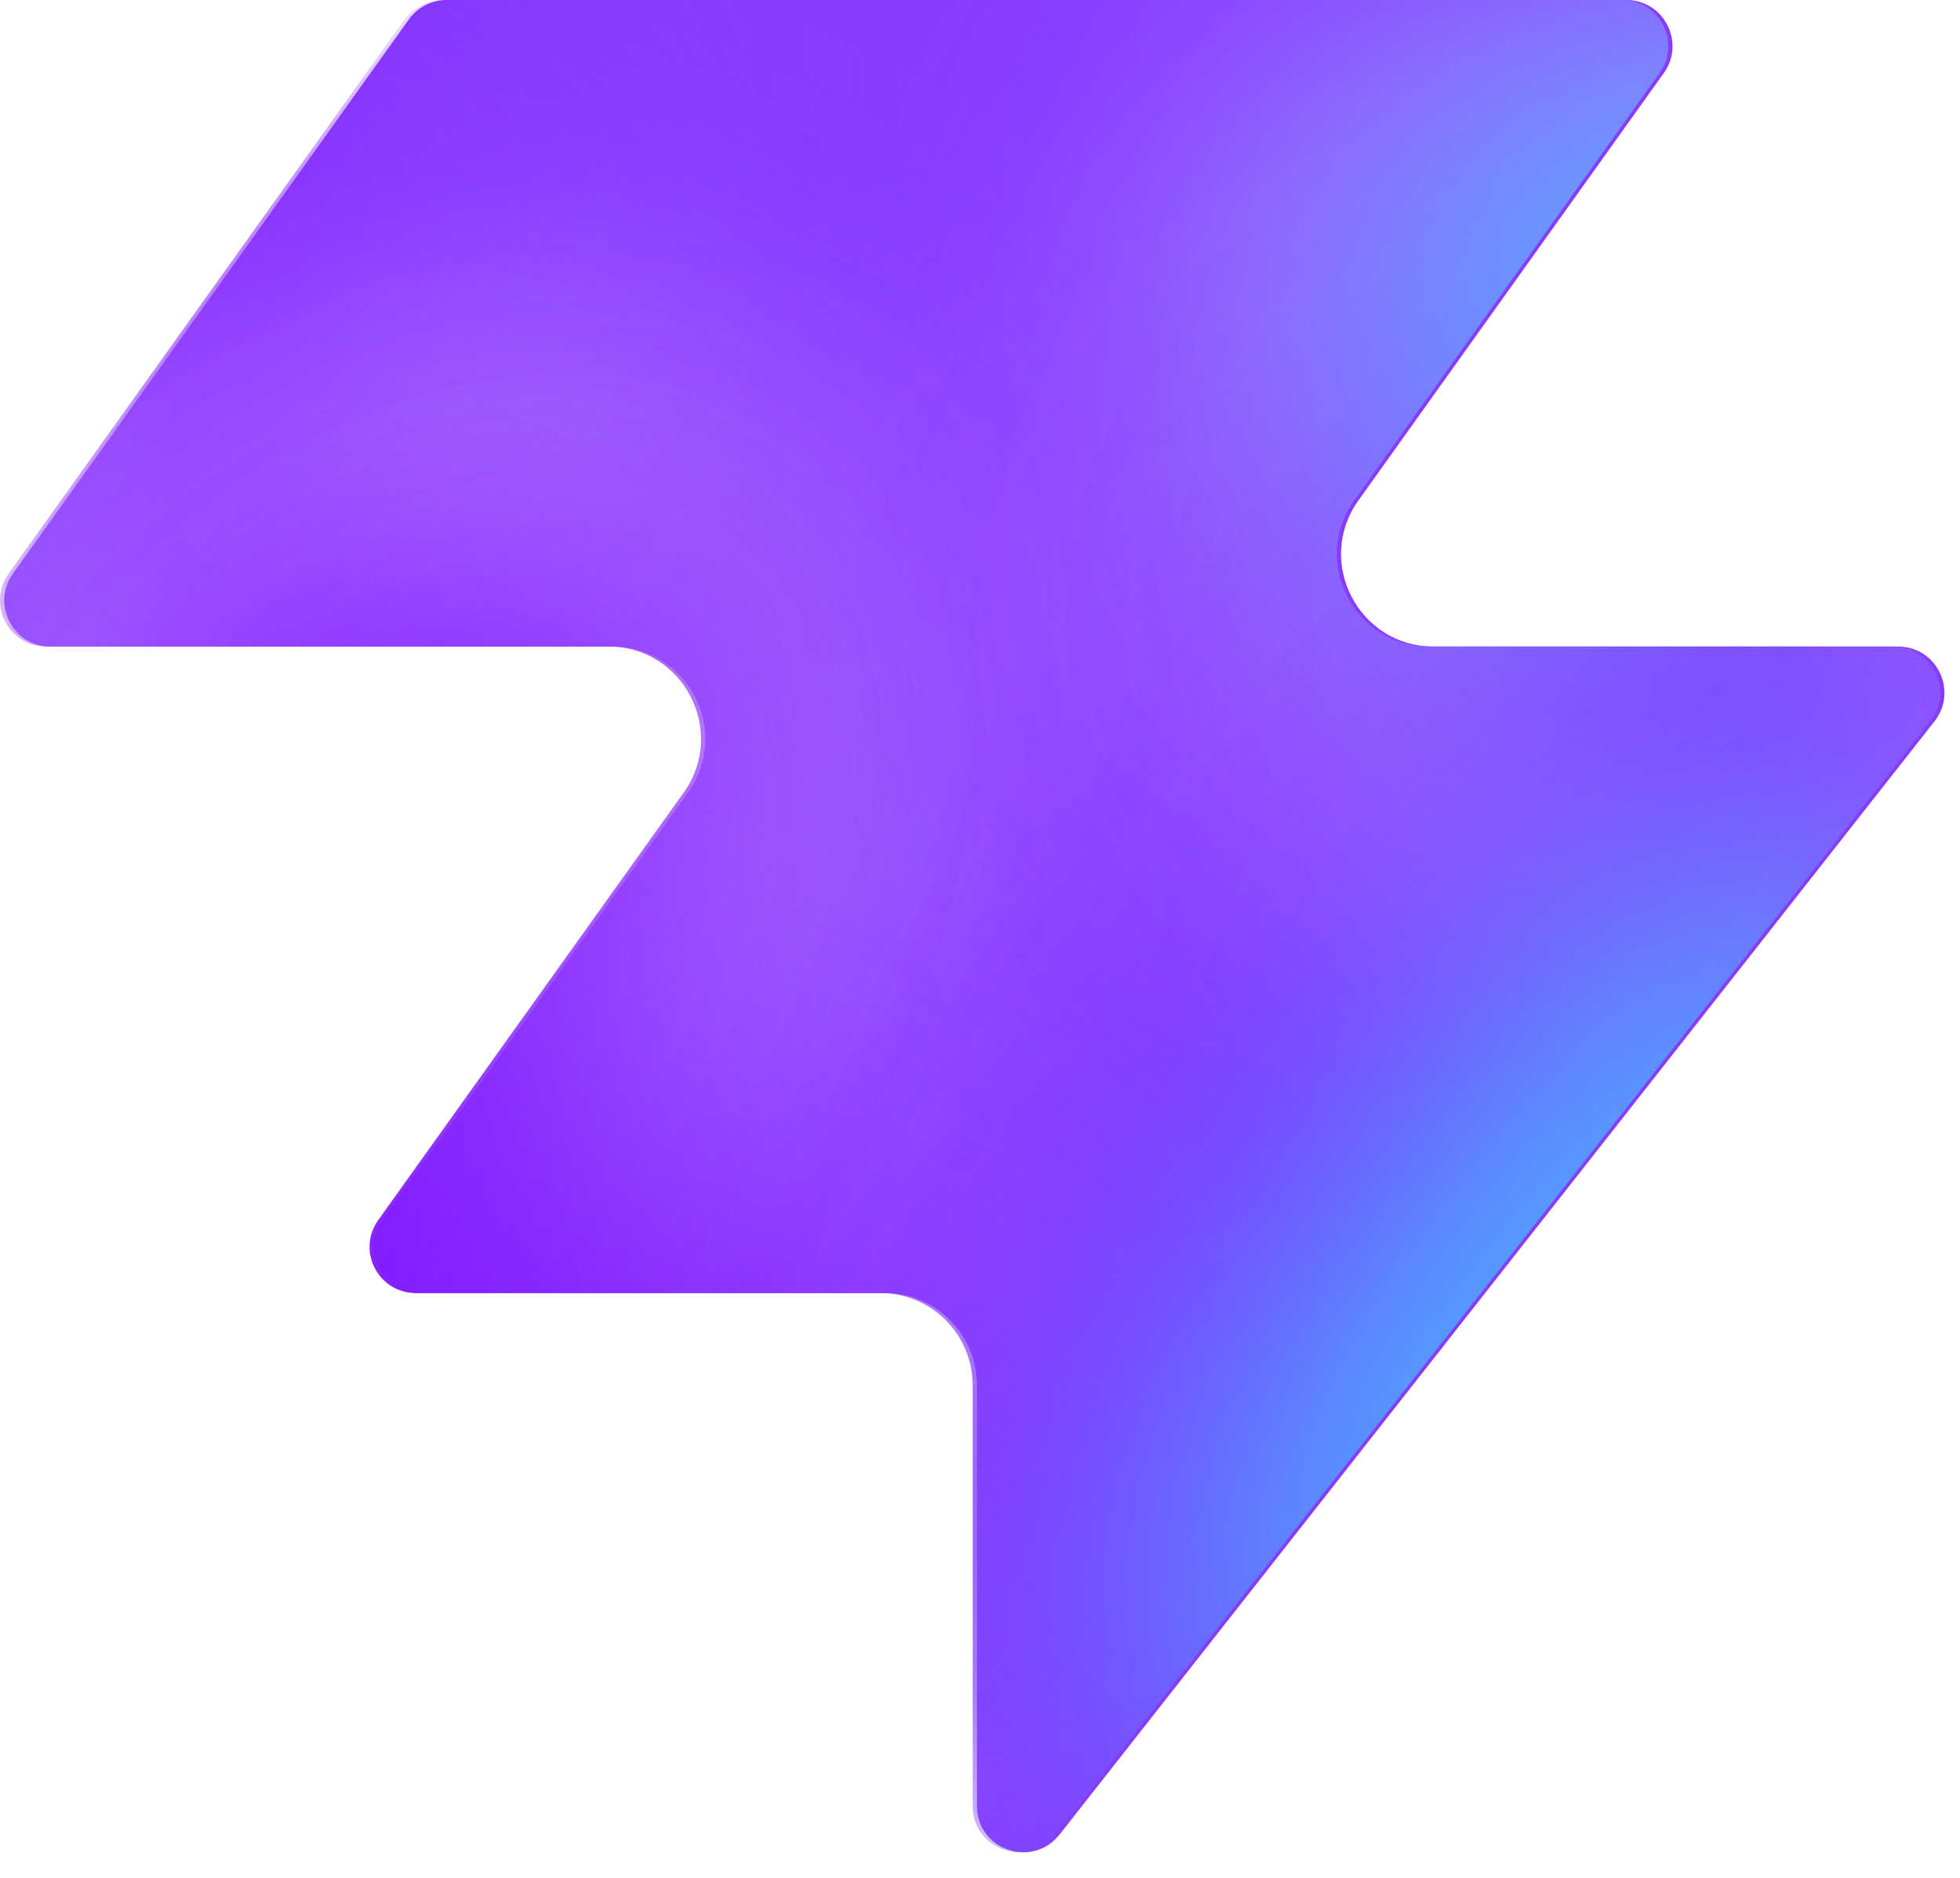
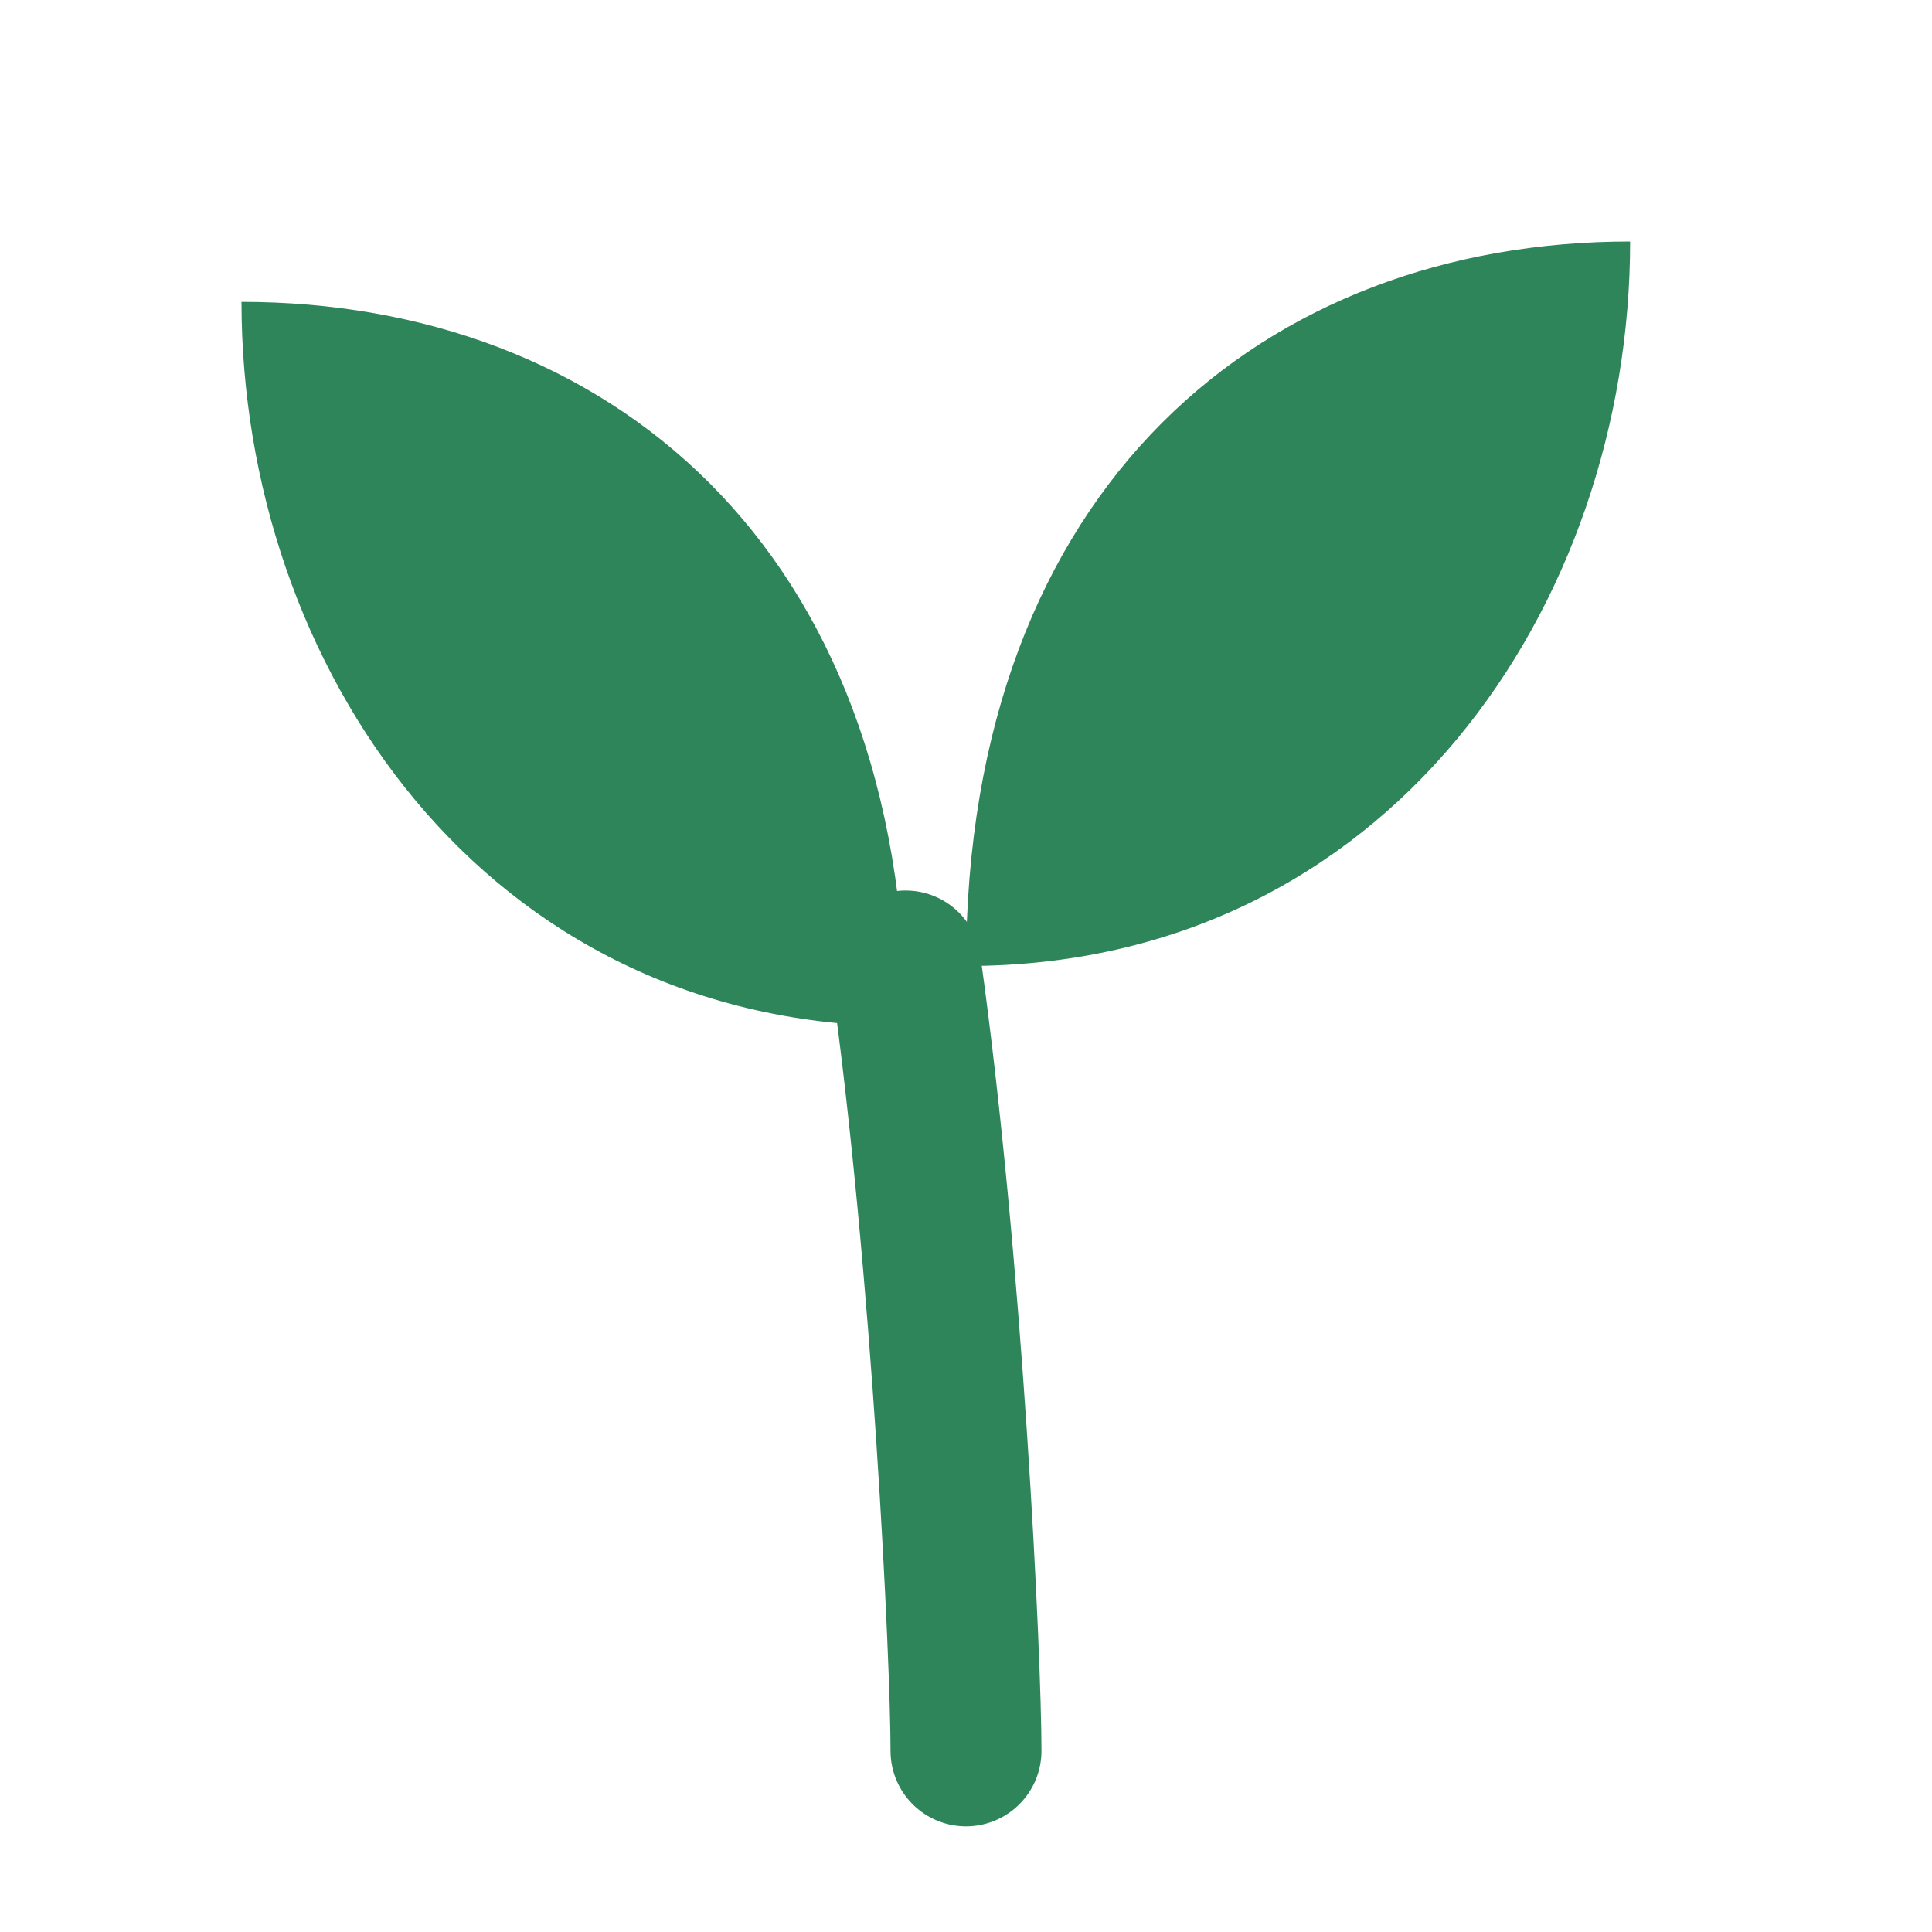
- <svg xmlns="http://www.w3.org/2000/svg" width="48" height="46" fill="none" viewBox="0 0 48 46">
-   <path fill="#863bff" d="M25.946 44.938c-.664.845-2.021.375-2.021-.698V33.937a2.26 2.26 0 0 0-2.262-2.262H10.287c-.92 0-1.456-1.04-.92-1.788l7.48-10.471c1.07-1.497 0-3.578-1.842-3.578H1.237c-.92 0-1.456-1.04-.92-1.788L10.013.474c.214-.297.556-.474.92-.474h28.894c.92 0 1.456 1.04.92 1.788l-7.48 10.471c-1.07 1.498 0 3.579 1.842 3.579h11.377c.943 0 1.473 1.088.89 1.83L25.947 44.94z" style="fill:#863bff;fill:color(display-p3 .525 .23 1);fill-opacity:1" />
-   <mask id="a" width="48" height="46" x="0" y="0" maskUnits="userSpaceOnUse" style="mask-type:alpha">
-     <path fill="#000" d="M25.842 44.938c-.664.844-2.021.375-2.021-.698V33.937a2.26 2.26 0 0 0-2.262-2.262H10.183c-.92 0-1.456-1.04-.92-1.788l7.48-10.471c1.07-1.498 0-3.579-1.842-3.579H1.133c-.92 0-1.456-1.04-.92-1.787L9.91.473c.214-.297.556-.474.92-.474h28.894c.92 0 1.456 1.04.92 1.788l-7.48 10.471c-1.07 1.498 0 3.578 1.842 3.578h11.377c.943 0 1.473 1.088.89 1.832L25.843 44.94z" style="fill:#000;fill-opacity:1" />
-   </mask>
-   <g mask="url(#a)">
-     <g filter="url(#b)">
-       <ellipse cx="5.508" cy="14.704" fill="#ede6ff" rx="5.508" ry="14.704" style="fill:#ede6ff;fill:color(display-p3 .927 .903 1);fill-opacity:1" transform="matrix(.00324 1 1 -.00324 -4.47 31.516)" />
-     </g>
-     <g filter="url(#c)">
-       <ellipse cx="10.399" cy="29.851" fill="#ede6ff" rx="10.399" ry="29.851" style="fill:#ede6ff;fill:color(display-p3 .927 .903 1);fill-opacity:1" transform="matrix(.00324 1 1 -.00324 -39.328 7.883)" />
-     </g>
-     <g filter="url(#d)">
-       <ellipse cx="5.508" cy="30.487" fill="#7e14ff" rx="5.508" ry="30.487" style="fill:#7e14ff;fill:color(display-p3 .492 .077 1);fill-opacity:1" transform="rotate(89.814 -25.913 -14.639)scale(1 -1)" />
-     </g>
-     <g filter="url(#e)">
-       <ellipse cx="5.508" cy="30.599" fill="#7e14ff" rx="5.508" ry="30.599" style="fill:#7e14ff;fill:color(display-p3 .492 .077 1);fill-opacity:1" transform="rotate(89.814 -32.644 -3.334)scale(1 -1)" />
-     </g>
-     <g filter="url(#f)">
-       <ellipse cx="5.508" cy="30.599" fill="#7e14ff" rx="5.508" ry="30.599" style="fill:#7e14ff;fill:color(display-p3 .492 .077 1);fill-opacity:1" transform="matrix(.00324 1 1 -.00324 -34.34 30.47)" />
-     </g>
-     <g filter="url(#g)">
-       <ellipse cx="14.072" cy="22.078" fill="#ede6ff" rx="14.072" ry="22.078" style="fill:#ede6ff;fill:color(display-p3 .927 .903 1);fill-opacity:1" transform="rotate(93.35 24.506 48.493)scale(-1 1)" />
-     </g>
-     <g filter="url(#h)">
-       <ellipse cx="3.47" cy="21.501" fill="#7e14ff" rx="3.47" ry="21.501" style="fill:#7e14ff;fill:color(display-p3 .492 .077 1);fill-opacity:1" transform="rotate(89.009 28.708 47.59)scale(-1 1)" />
-     </g>
-     <g filter="url(#i)">
-       <ellipse cx="3.47" cy="21.501" fill="#7e14ff" rx="3.47" ry="21.501" style="fill:#7e14ff;fill:color(display-p3 .492 .077 1);fill-opacity:1" transform="rotate(89.009 28.708 47.59)scale(-1 1)" />
-     </g>
-     <g filter="url(#j)">
-       <ellipse cx=".387" cy="8.972" fill="#7e14ff" rx="4.407" ry="29.108" style="fill:#7e14ff;fill:color(display-p3 .492 .077 1);fill-opacity:1" transform="rotate(39.51 .387 8.972)" />
-     </g>
-     <g filter="url(#k)">
-       <ellipse cx="47.523" cy="-6.092" fill="#7e14ff" rx="4.407" ry="29.108" style="fill:#7e14ff;fill:color(display-p3 .492 .077 1);fill-opacity:1" transform="rotate(37.892 47.523 -6.092)" />
-     </g>
-     <g filter="url(#l)">
-       <ellipse cx="41.412" cy="6.333" fill="#47bfff" rx="5.971" ry="9.665" style="fill:#47bfff;fill:color(display-p3 .28 .748 1);fill-opacity:1" transform="rotate(37.892 41.412 6.333)" />
-     </g>
-     <g filter="url(#m)">
-       <ellipse cx="-1.879" cy="38.332" fill="#7e14ff" rx="4.407" ry="29.108" style="fill:#7e14ff;fill:color(display-p3 .492 .077 1);fill-opacity:1" transform="rotate(37.892 -1.88 38.332)" />
-     </g>
-     <g filter="url(#n)">
-       <ellipse cx="-1.879" cy="38.332" fill="#7e14ff" rx="4.407" ry="29.108" style="fill:#7e14ff;fill:color(display-p3 .492 .077 1);fill-opacity:1" transform="rotate(37.892 -1.88 38.332)" />
-     </g>
-     <g filter="url(#o)">
-       <ellipse cx="35.651" cy="29.907" fill="#7e14ff" rx="4.407" ry="29.108" style="fill:#7e14ff;fill:color(display-p3 .492 .077 1);fill-opacity:1" transform="rotate(37.892 35.651 29.907)" />
-     </g>
-     <g filter="url(#p)">
-       <ellipse cx="38.418" cy="32.4" fill="#47bfff" rx="5.971" ry="15.297" style="fill:#47bfff;fill:color(display-p3 .28 .748 1);fill-opacity:1" transform="rotate(37.892 38.418 32.4)" />
-     </g>
-   </g>
-   <defs>
-     <filter id="b" width="60.045" height="41.654" x="-19.77" y="16.149" color-interpolation-filters="sRGB" filterUnits="userSpaceOnUse">
-       <feFlood flood-opacity="0" result="BackgroundImageFix" />
-       <feBlend in="SourceGraphic" in2="BackgroundImageFix" result="shape" />
-       <feGaussianBlur result="effect1_foregroundBlur_2002_17158" stdDeviation="7.659" />
-     </filter>
-     <filter id="c" width="90.34" height="51.437" x="-54.613" y="-7.533" color-interpolation-filters="sRGB" filterUnits="userSpaceOnUse">
-       <feFlood flood-opacity="0" result="BackgroundImageFix" />
-       <feBlend in="SourceGraphic" in2="BackgroundImageFix" result="shape" />
-       <feGaussianBlur result="effect1_foregroundBlur_2002_17158" stdDeviation="7.659" />
-     </filter>
-     <filter id="d" width="79.355" height="29.4" x="-49.64" y="2.03" color-interpolation-filters="sRGB" filterUnits="userSpaceOnUse">
-       <feFlood flood-opacity="0" result="BackgroundImageFix" />
-       <feBlend in="SourceGraphic" in2="BackgroundImageFix" result="shape" />
-       <feGaussianBlur result="effect1_foregroundBlur_2002_17158" stdDeviation="4.596" />
-     </filter>
-     <filter id="e" width="79.579" height="29.4" x="-45.045" y="20.029" color-interpolation-filters="sRGB" filterUnits="userSpaceOnUse">
-       <feFlood flood-opacity="0" result="BackgroundImageFix" />
-       <feBlend in="SourceGraphic" in2="BackgroundImageFix" result="shape" />
-       <feGaussianBlur result="effect1_foregroundBlur_2002_17158" stdDeviation="4.596" />
-     </filter>
-     <filter id="f" width="79.579" height="29.4" x="-43.513" y="21.178" color-interpolation-filters="sRGB" filterUnits="userSpaceOnUse">
-       <feFlood flood-opacity="0" result="BackgroundImageFix" />
-       <feBlend in="SourceGraphic" in2="BackgroundImageFix" result="shape" />
-       <feGaussianBlur result="effect1_foregroundBlur_2002_17158" stdDeviation="4.596" />
-     </filter>
-     <filter id="g" width="74.749" height="58.852" x="15.756" y="-17.901" color-interpolation-filters="sRGB" filterUnits="userSpaceOnUse">
-       <feFlood flood-opacity="0" result="BackgroundImageFix" />
-       <feBlend in="SourceGraphic" in2="BackgroundImageFix" result="shape" />
-       <feGaussianBlur result="effect1_foregroundBlur_2002_17158" stdDeviation="7.659" />
-     </filter>
-     <filter id="h" width="61.377" height="25.362" x="23.548" y="2.284" color-interpolation-filters="sRGB" filterUnits="userSpaceOnUse">
-       <feFlood flood-opacity="0" result="BackgroundImageFix" />
-       <feBlend in="SourceGraphic" in2="BackgroundImageFix" result="shape" />
-       <feGaussianBlur result="effect1_foregroundBlur_2002_17158" stdDeviation="4.596" />
-     </filter>
-     <filter id="i" width="61.377" height="25.362" x="23.548" y="2.284" color-interpolation-filters="sRGB" filterUnits="userSpaceOnUse">
-       <feFlood flood-opacity="0" result="BackgroundImageFix" />
-       <feBlend in="SourceGraphic" in2="BackgroundImageFix" result="shape" />
-       <feGaussianBlur result="effect1_foregroundBlur_2002_17158" stdDeviation="4.596" />
-     </filter>
-     <filter id="j" width="56.045" height="63.649" x="-27.636" y="-22.853" color-interpolation-filters="sRGB" filterUnits="userSpaceOnUse">
-       <feFlood flood-opacity="0" result="BackgroundImageFix" />
-       <feBlend in="SourceGraphic" in2="BackgroundImageFix" result="shape" />
-       <feGaussianBlur result="effect1_foregroundBlur_2002_17158" stdDeviation="4.596" />
-     </filter>
-     <filter id="k" width="54.814" height="64.646" x="20.116" y="-38.415" color-interpolation-filters="sRGB" filterUnits="userSpaceOnUse">
-       <feFlood flood-opacity="0" result="BackgroundImageFix" />
-       <feBlend in="SourceGraphic" in2="BackgroundImageFix" result="shape" />
-       <feGaussianBlur result="effect1_foregroundBlur_2002_17158" stdDeviation="4.596" />
-     </filter>
-     <filter id="l" width="33.541" height="35.313" x="24.641" y="-11.323" color-interpolation-filters="sRGB" filterUnits="userSpaceOnUse">
-       <feFlood flood-opacity="0" result="BackgroundImageFix" />
-       <feBlend in="SourceGraphic" in2="BackgroundImageFix" result="shape" />
-       <feGaussianBlur result="effect1_foregroundBlur_2002_17158" stdDeviation="4.596" />
-     </filter>
-     <filter id="m" width="54.814" height="64.646" x="-29.286" y="6.009" color-interpolation-filters="sRGB" filterUnits="userSpaceOnUse">
-       <feFlood flood-opacity="0" result="BackgroundImageFix" />
-       <feBlend in="SourceGraphic" in2="BackgroundImageFix" result="shape" />
-       <feGaussianBlur result="effect1_foregroundBlur_2002_17158" stdDeviation="4.596" />
-     </filter>
-     <filter id="n" width="54.814" height="64.646" x="-29.286" y="6.009" color-interpolation-filters="sRGB" filterUnits="userSpaceOnUse">
-       <feFlood flood-opacity="0" result="BackgroundImageFix" />
-       <feBlend in="SourceGraphic" in2="BackgroundImageFix" result="shape" />
-       <feGaussianBlur result="effect1_foregroundBlur_2002_17158" stdDeviation="4.596" />
-     </filter>
-     <filter id="o" width="54.814" height="64.646" x="8.244" y="-2.416" color-interpolation-filters="sRGB" filterUnits="userSpaceOnUse">
-       <feFlood flood-opacity="0" result="BackgroundImageFix" />
-       <feBlend in="SourceGraphic" in2="BackgroundImageFix" result="shape" />
-       <feGaussianBlur result="effect1_foregroundBlur_2002_17158" stdDeviation="4.596" />
-     </filter>
-     <filter id="p" width="39.409" height="43.623" x="18.713" y="10.588" color-interpolation-filters="sRGB" filterUnits="userSpaceOnUse">
-       <feFlood flood-opacity="0" result="BackgroundImageFix" />
-       <feBlend in="SourceGraphic" in2="BackgroundImageFix" result="shape" />
-       <feGaussianBlur result="effect1_foregroundBlur_2002_17158" stdDeviation="4.596" />
-     </filter>
-   </defs>
+ <svg xmlns="http://www.w3.org/2000/svg" viewBox="0 0 32 32" fill="none">
+   <path d="M16 29c0-1.5-.3-8-1-13" stroke="#2F855A" stroke-width="2.5" stroke-linecap="round" />
+   <path d="M15 17c-7 0-11-6-11-12 6 0 11 4 11 12Z" fill="#2F855A" />
+   <path d="M16 16c7 0 11-6 11-12-6 0-11 4-11 12Z" fill="#2F855A" />
</svg>
